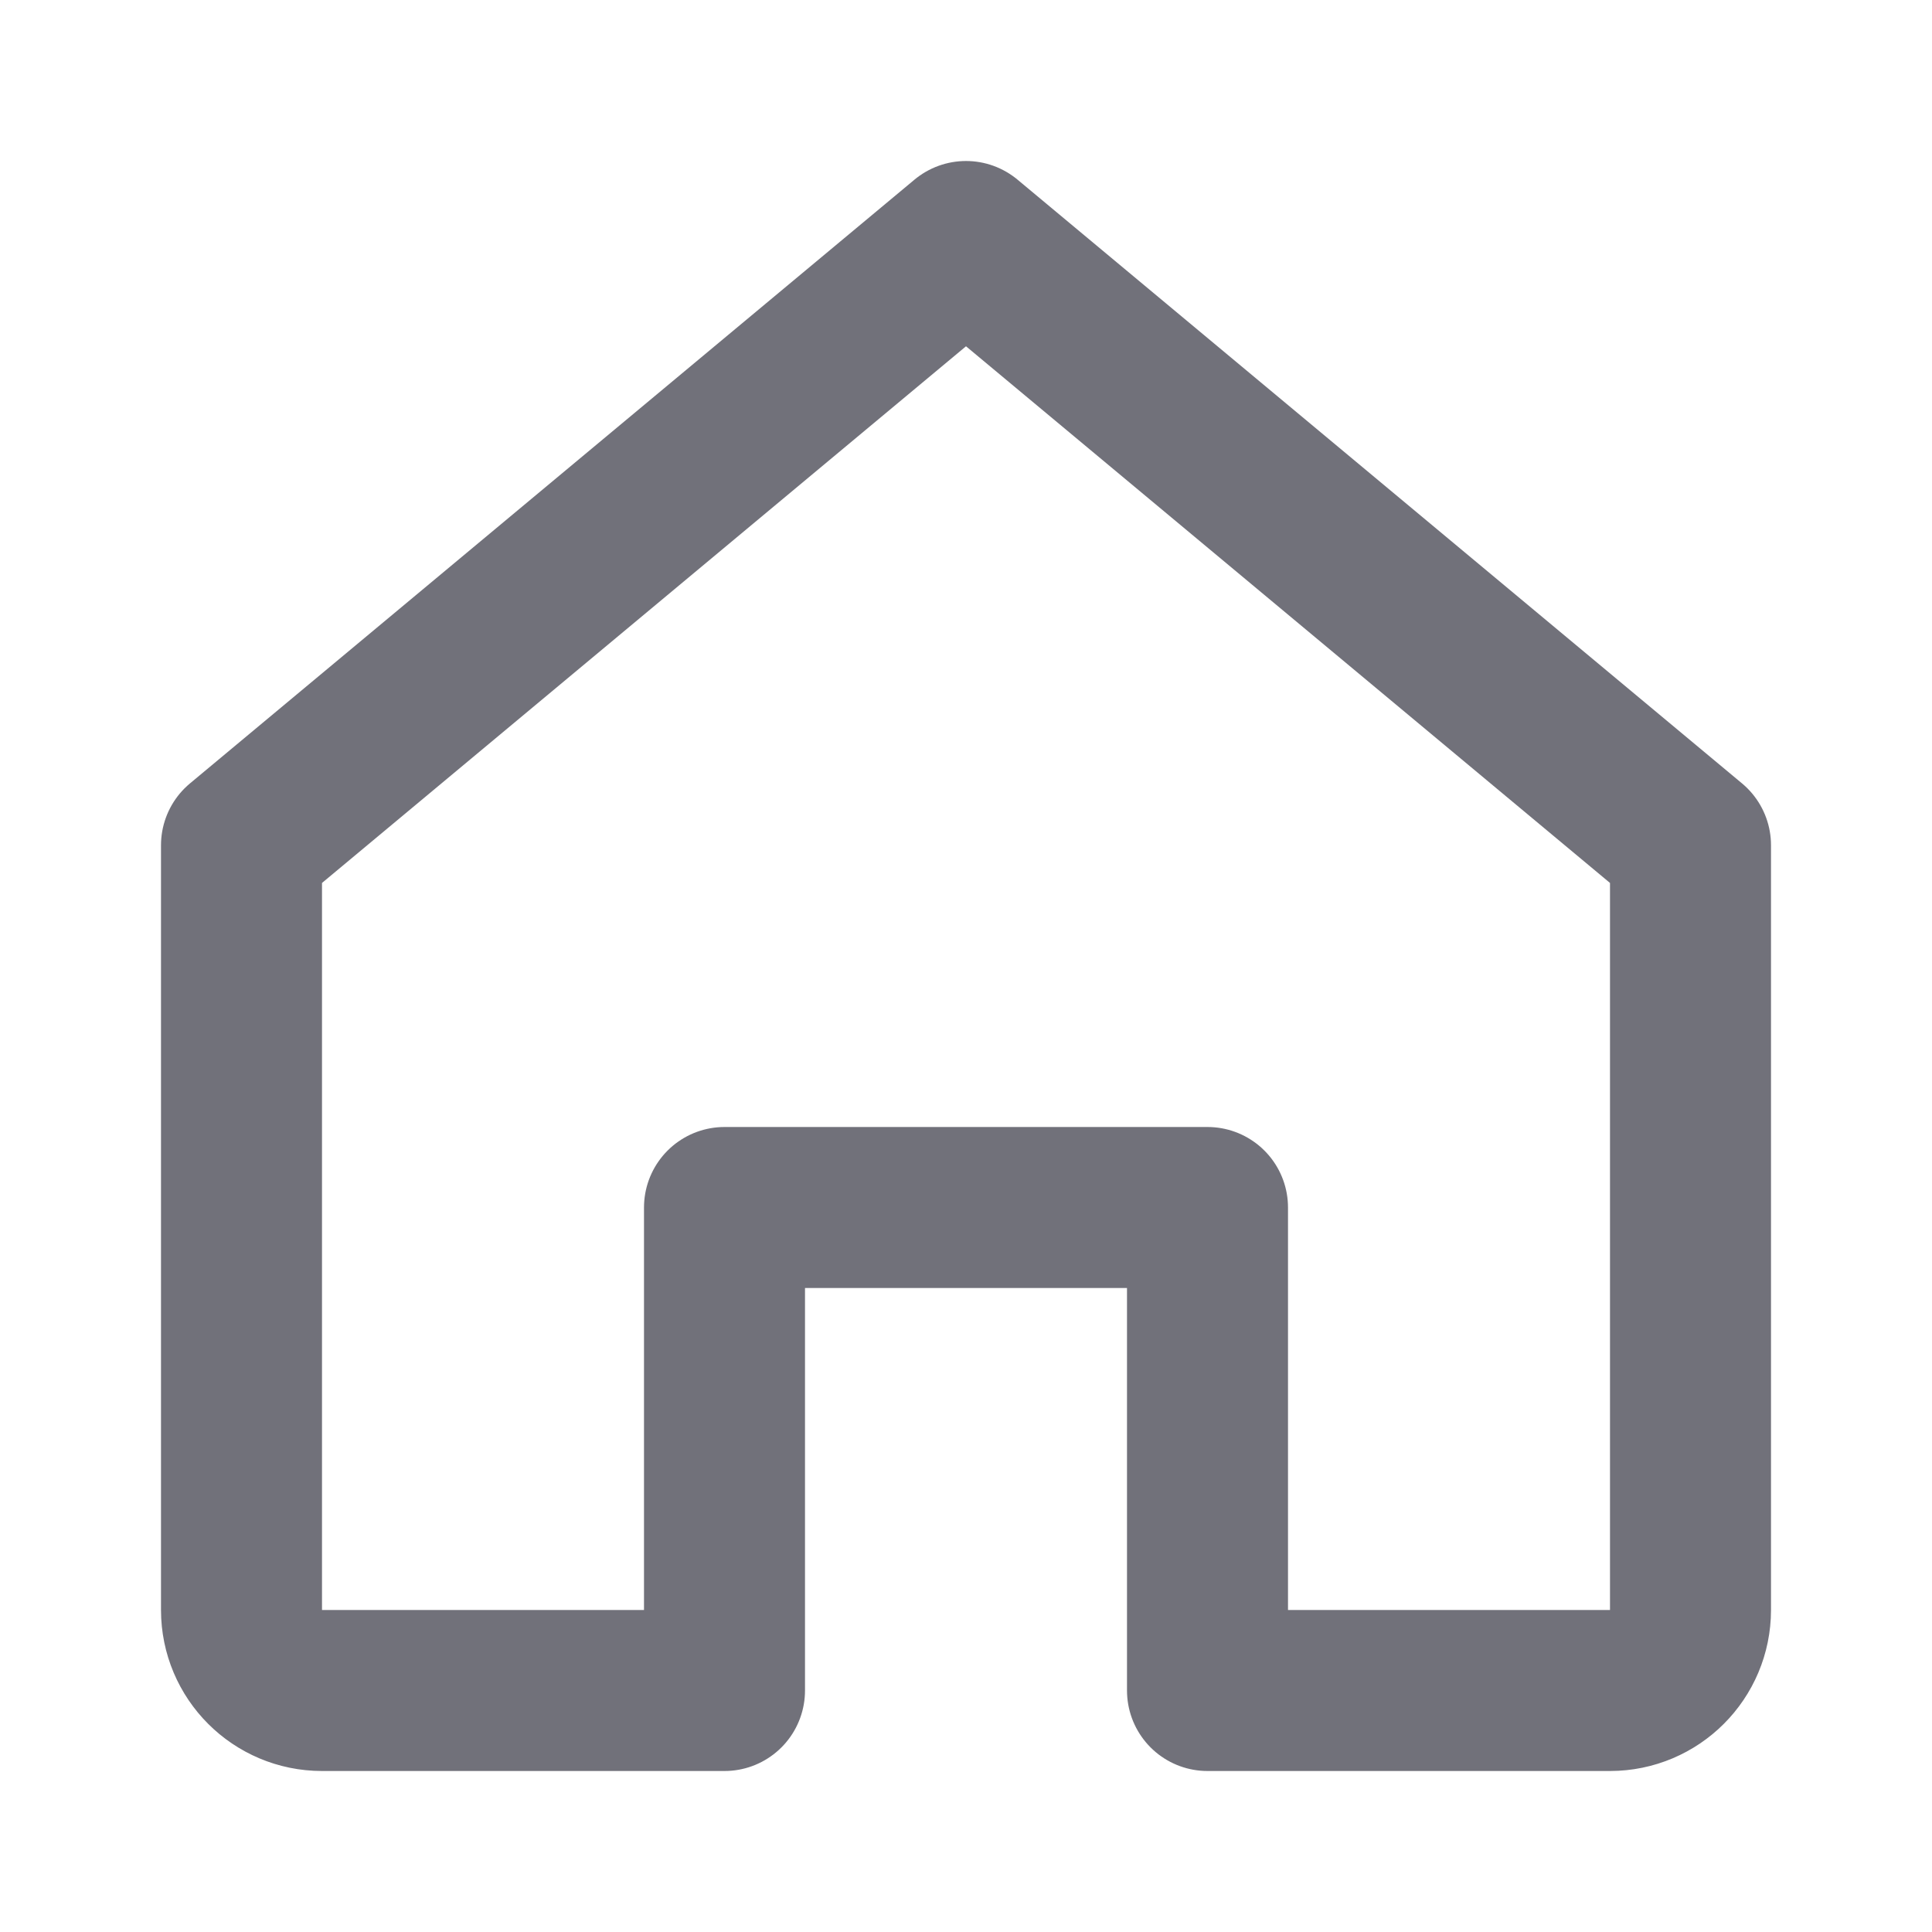
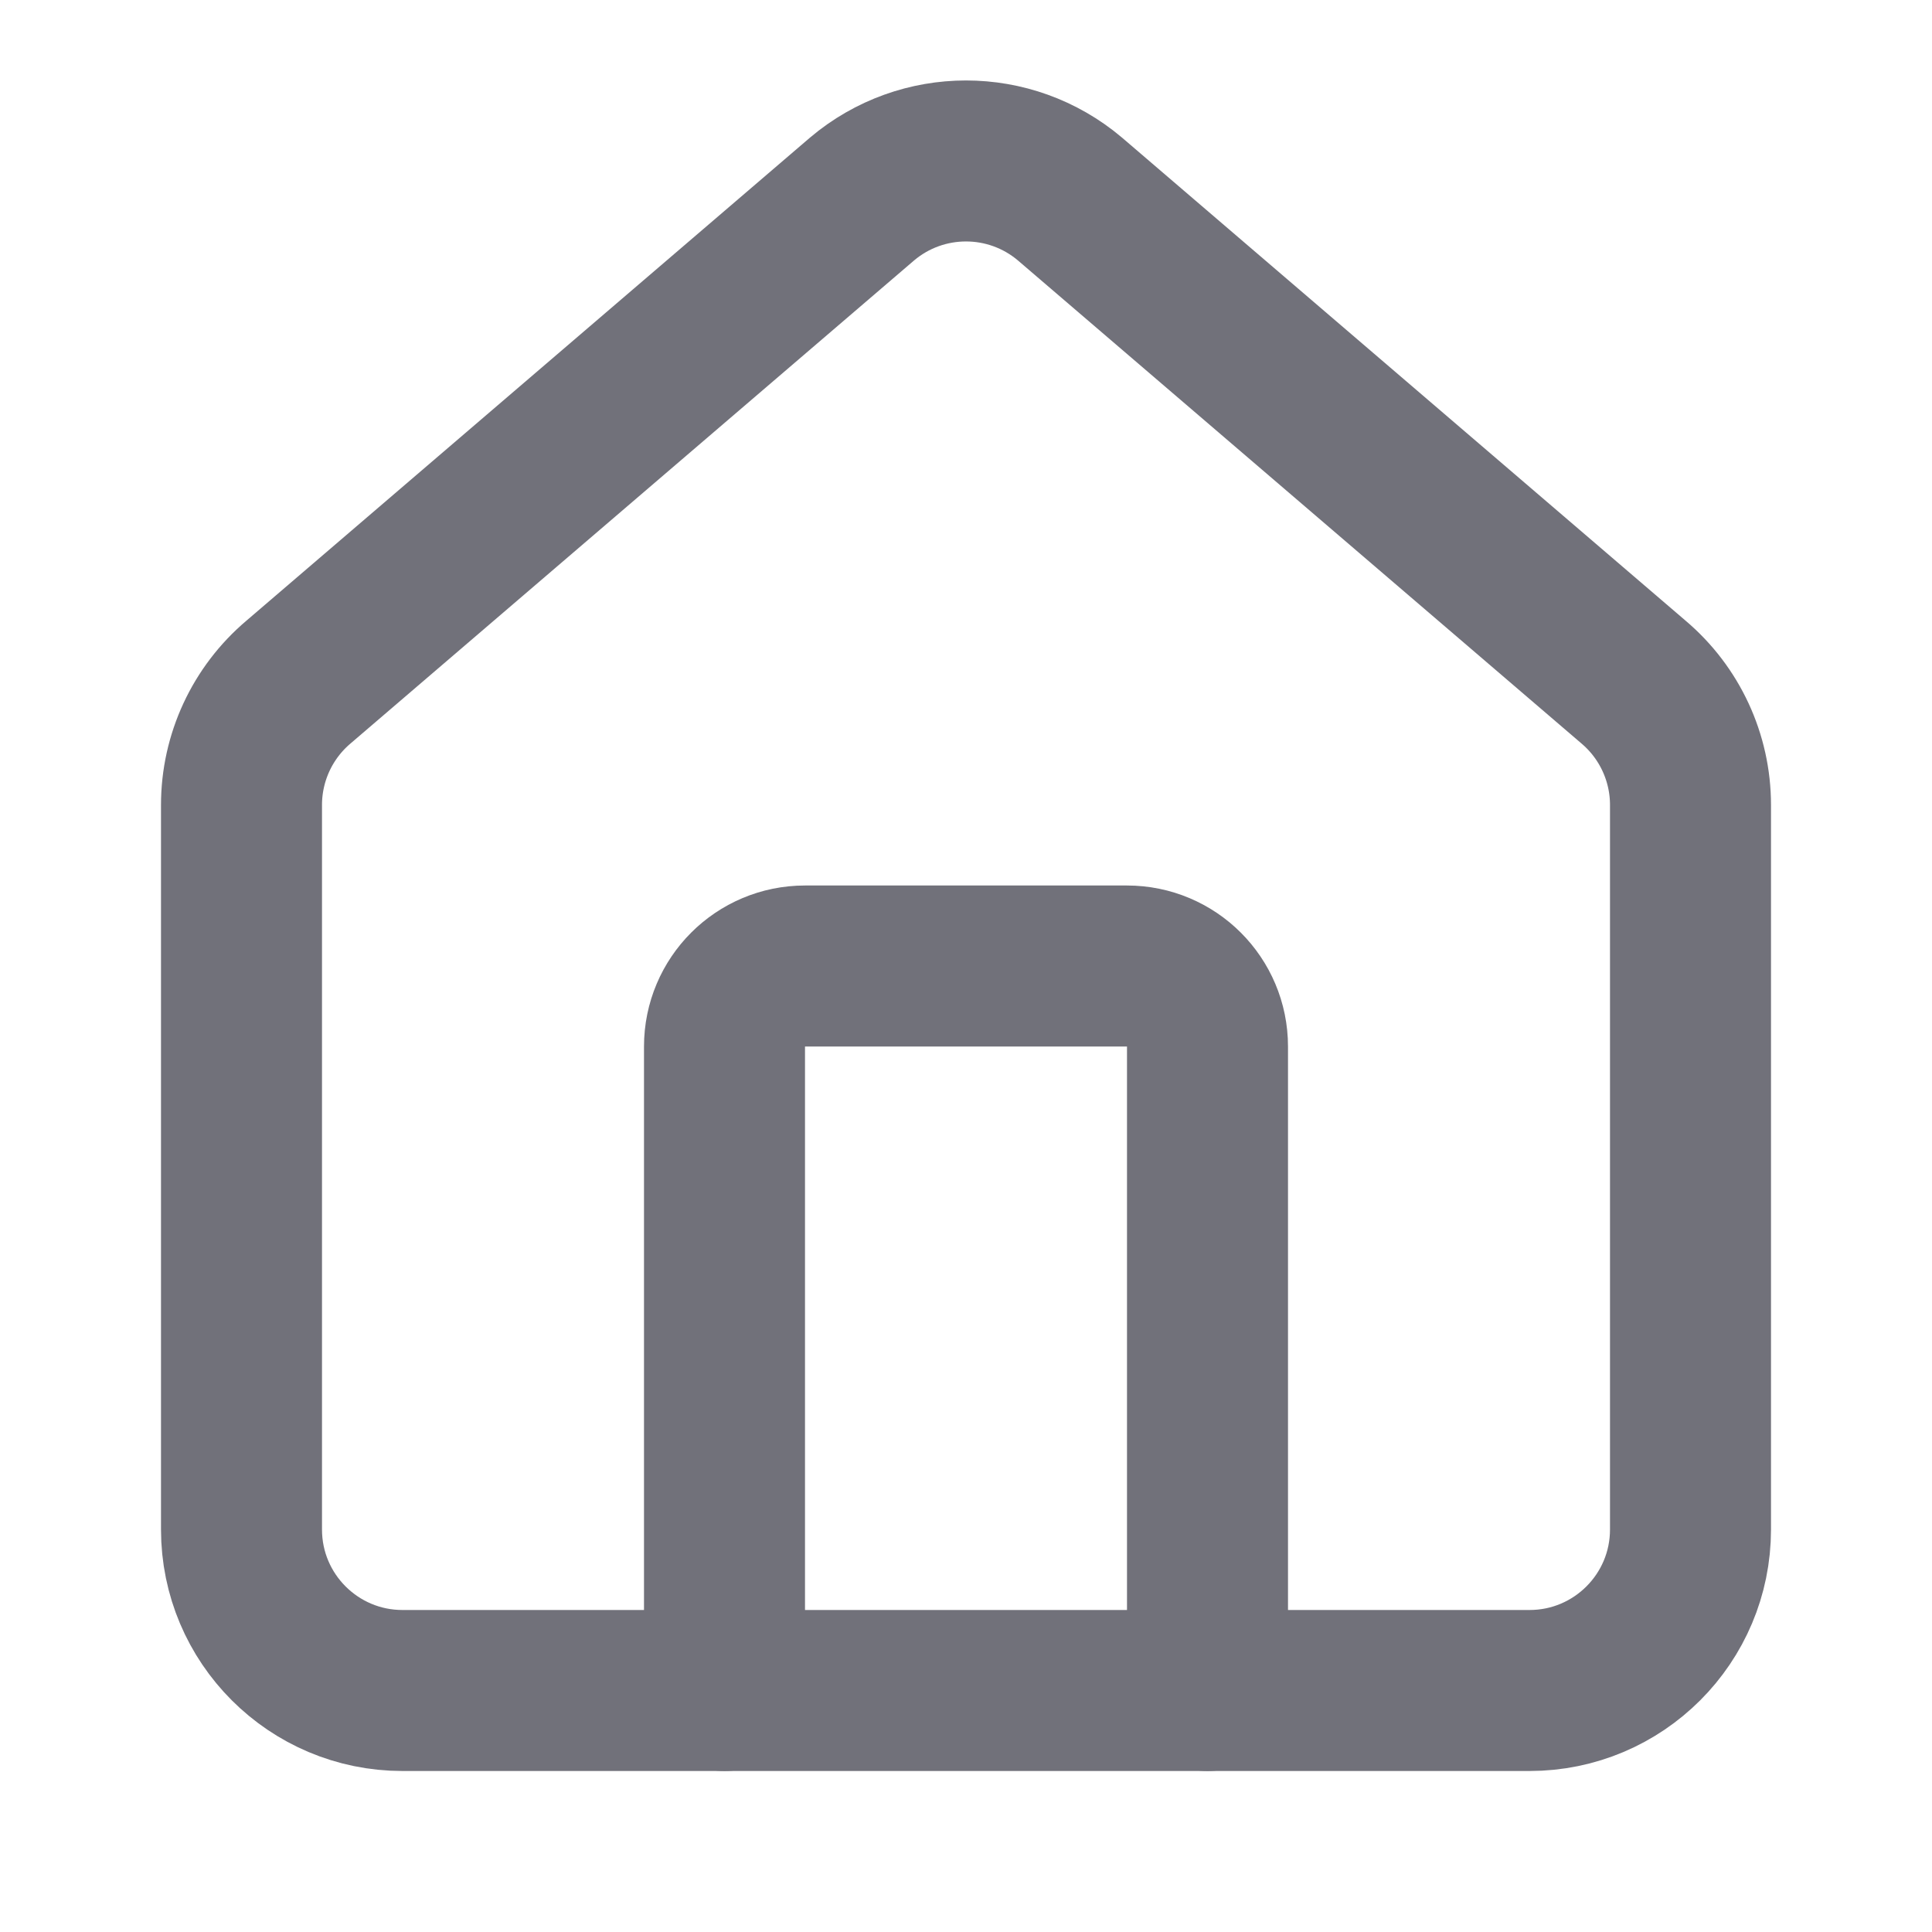
<svg xmlns="http://www.w3.org/2000/svg" width="24" height="24" viewBox="0 0 24 24" fill="none" stroke="#71717a" stroke-width="2" stroke-linecap="round" stroke-linejoin="round">
-   <path d="M3 10.5 12 3l9 7.5V20a1 1 0 0 1-1 1h-5v-6H9v6H4a1 1 0 0 1-1-1z" />
+   <path d="M15 21v-8a1 1 0 0 0-1-1h-4a1 1 0 0 0-1 1v8" />
+   <path d="M3 10a2 2 0 0 1 .709-1.528l7-6a2 2 0 0 1 2.582 0l7 6A2 2 0 0 1 21 10v9a2 2 0 0 1-2 2H5a2 2 0 0 1-2-2z" />
</svg>
